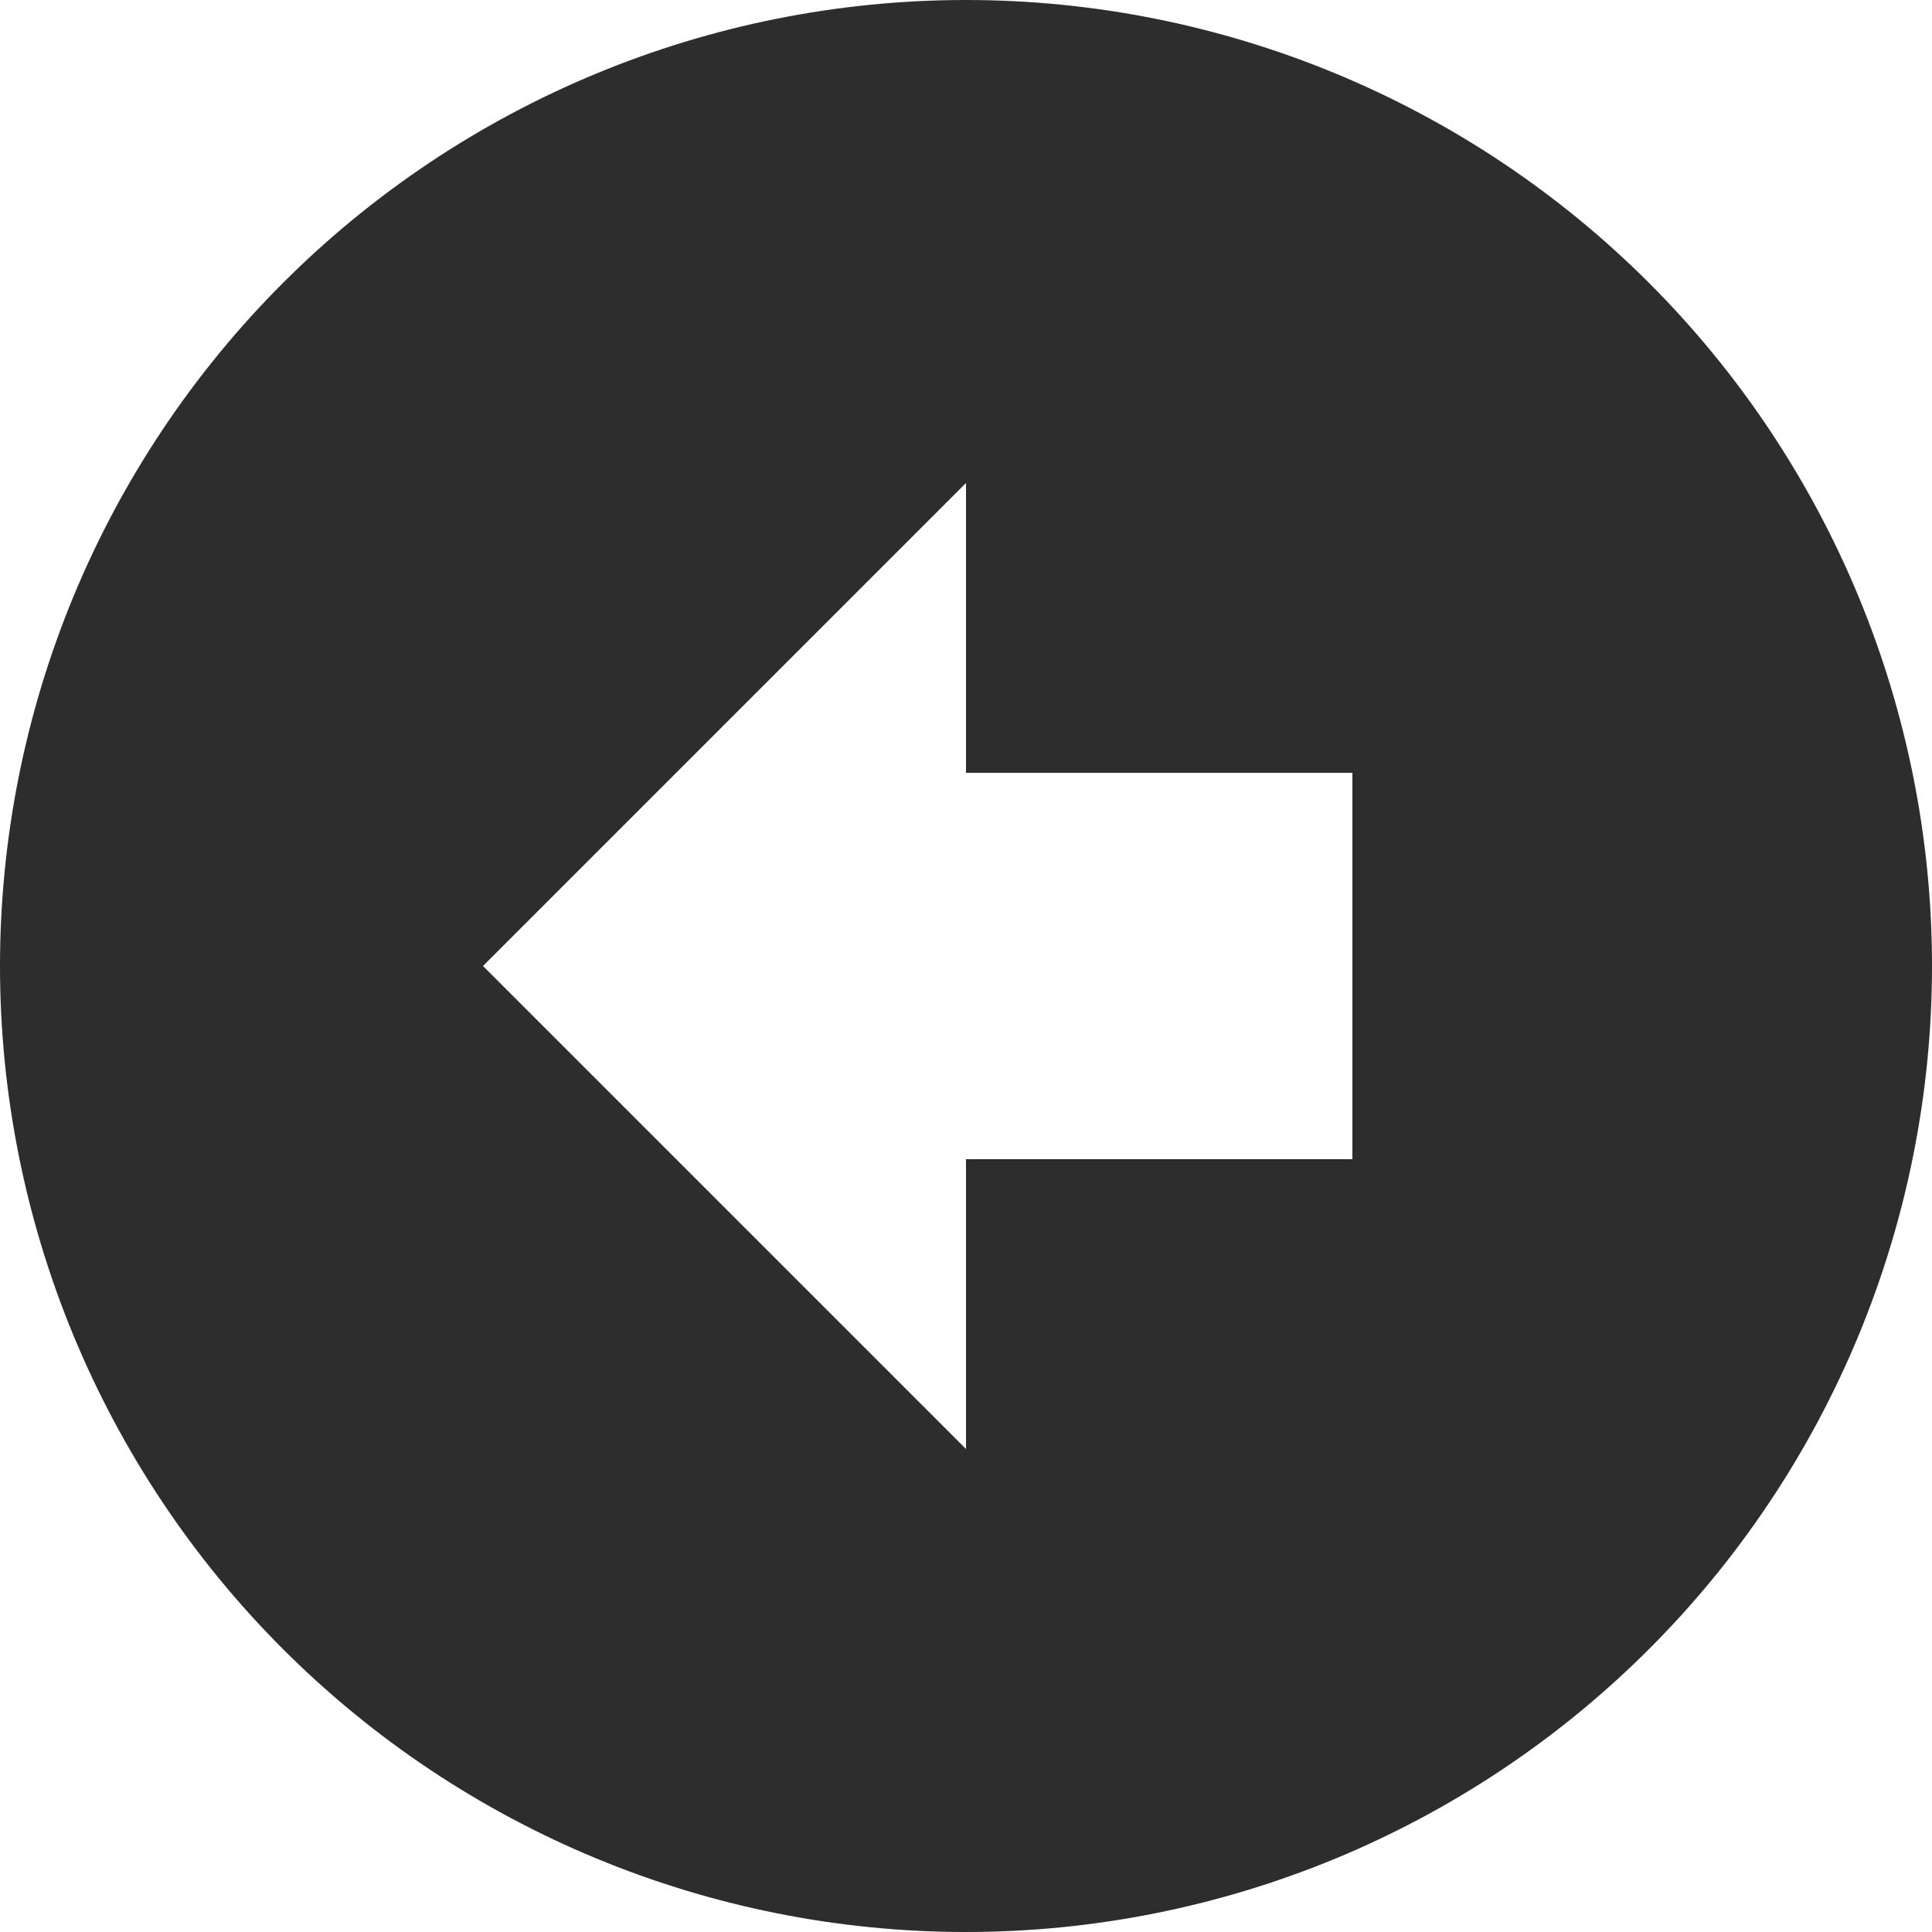
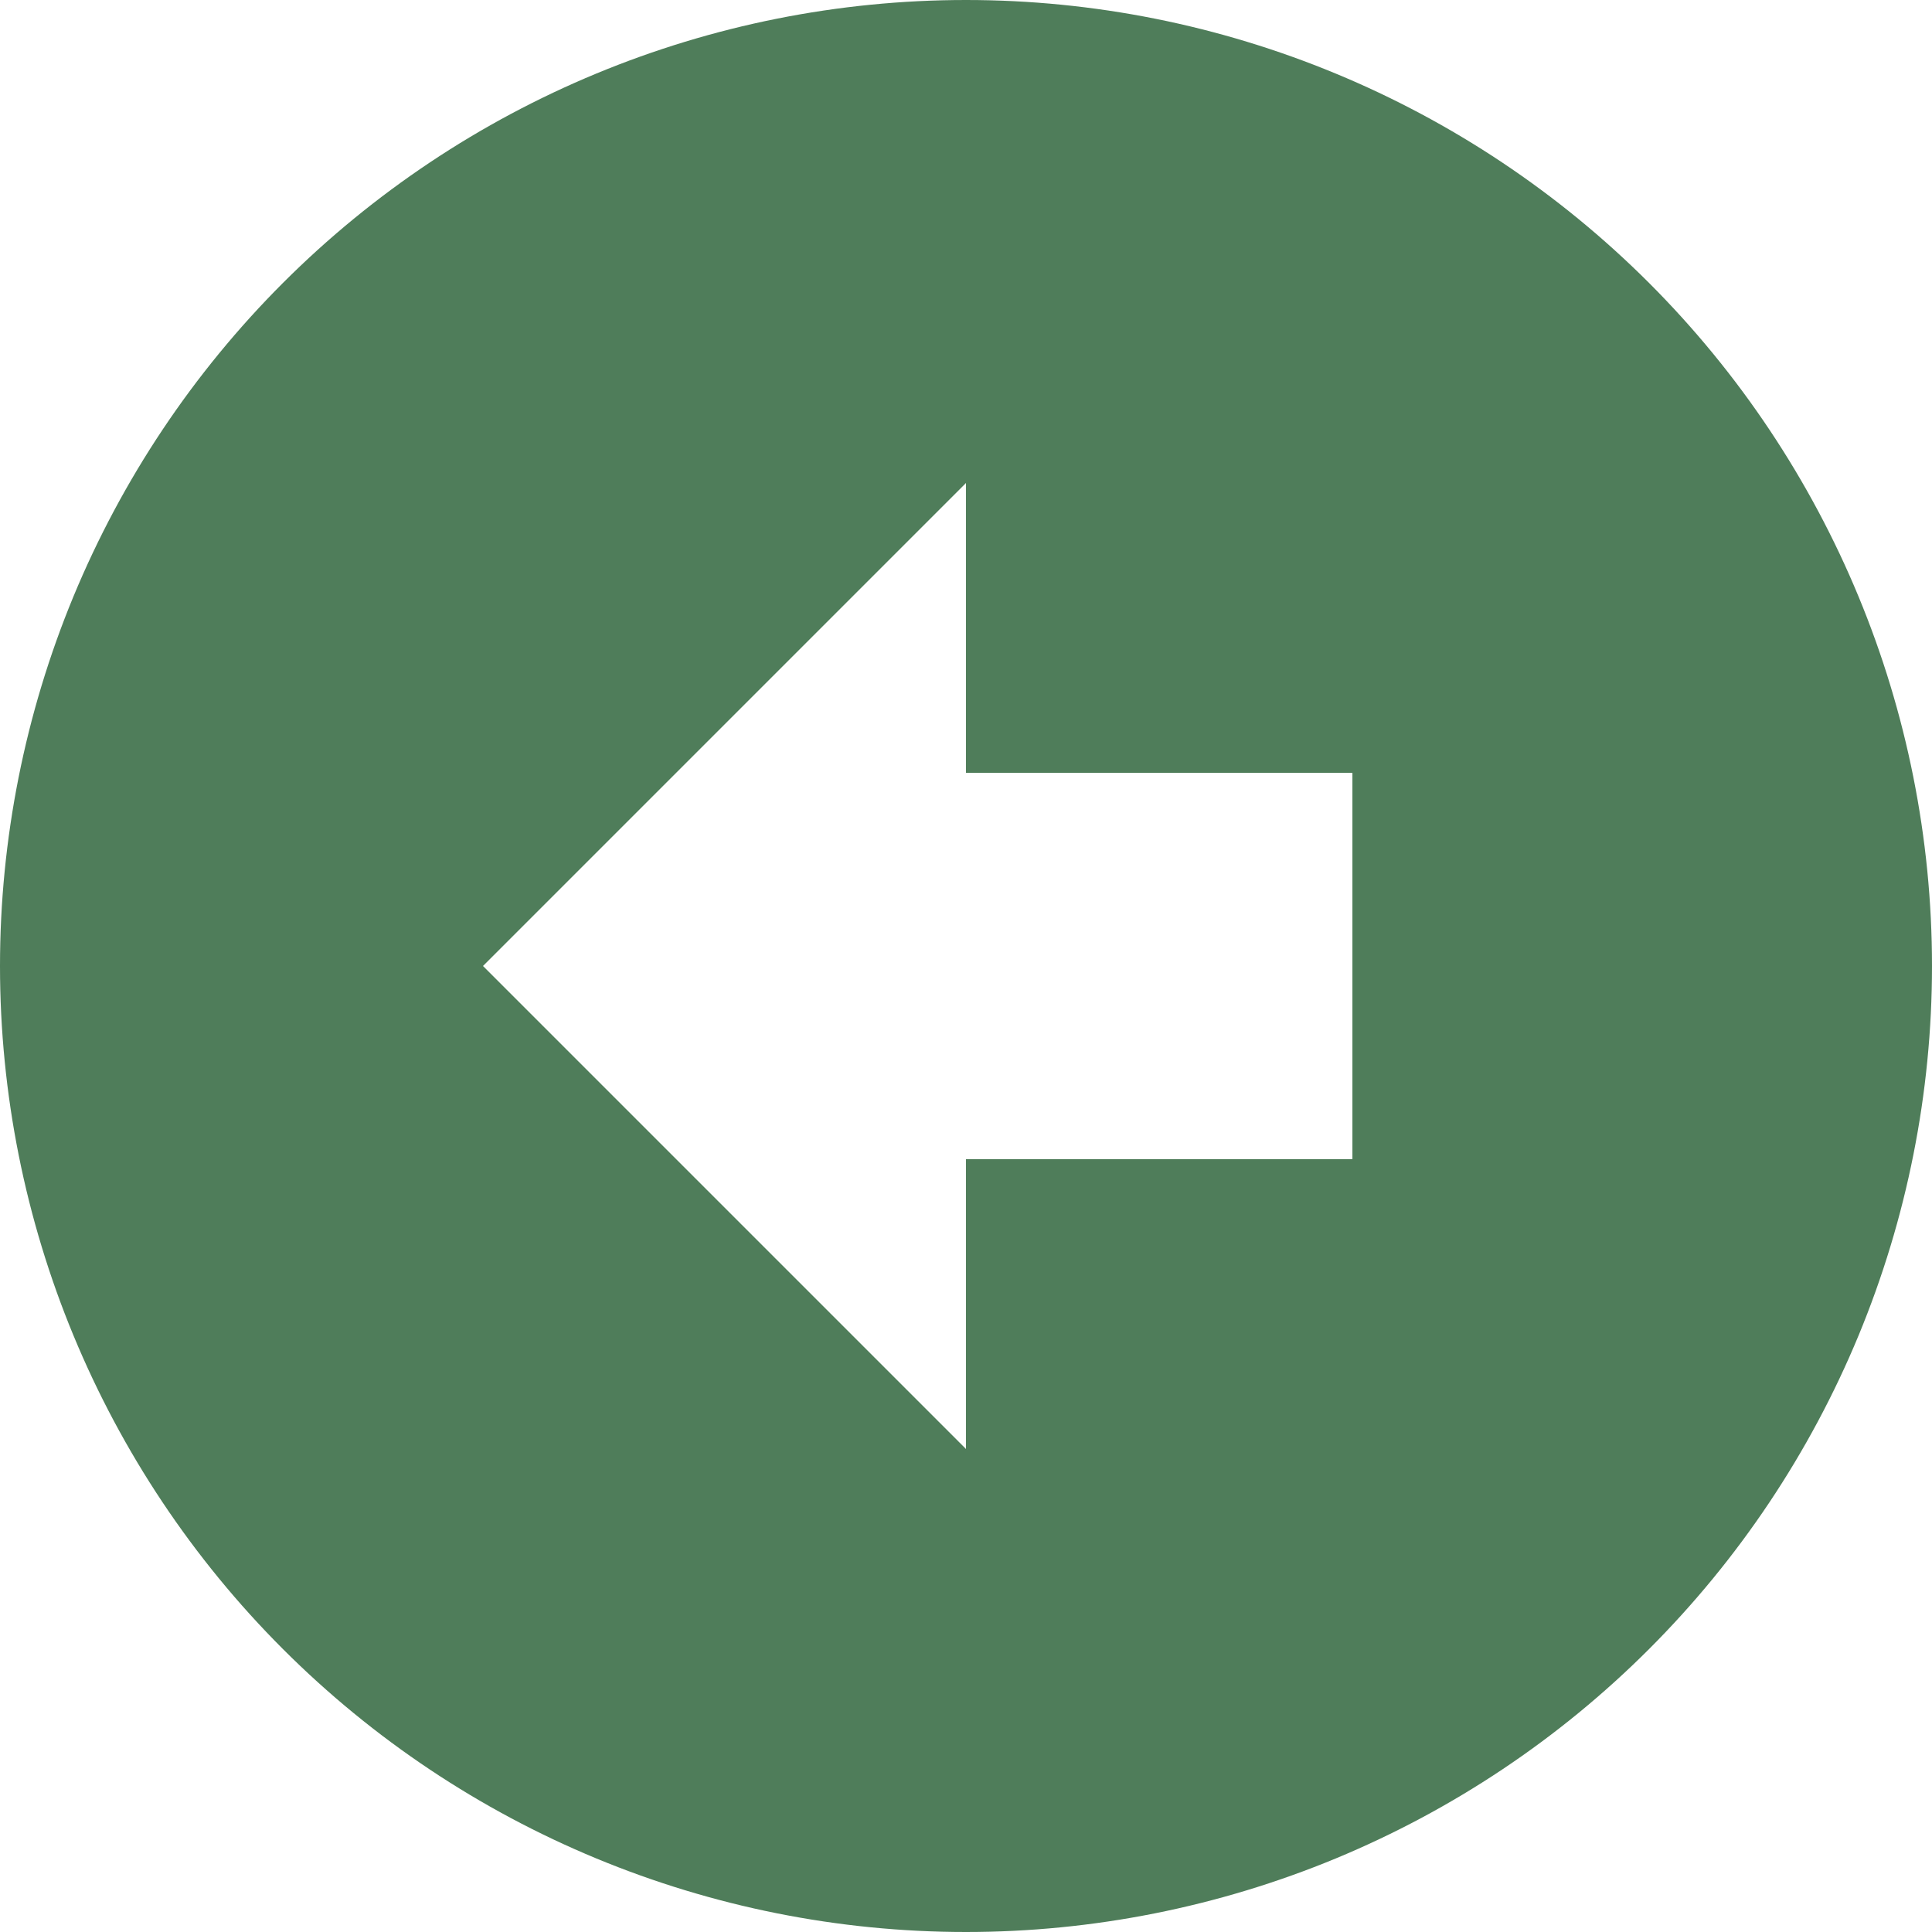
<svg xmlns="http://www.w3.org/2000/svg" width="20" height="20" viewBox="0 0 20 20" fill="none">
-   <path d="M20 10C20 11.313 19.741 12.614 19.239 13.827C18.736 15.04 18 16.142 17.071 17.071C16.142 18 15.04 18.736 13.827 19.239C12.614 19.741 11.313 20 10 20C7.348 20 4.804 18.946 2.929 17.071C1.054 15.196 4.76837e-06 12.652 4.76837e-06 10C4.76837e-06 8.687 0.259 7.386 0.761 6.173C1.264 4.96 2 3.858 2.929 2.929C4.804 1.054 7.348 0 10 0C12.652 0 15.196 1.054 17.071 2.929C18.946 4.804 20 7.348 20 10ZM5 10L10 15V12H14L14 8L10 8V5L5 10Z" fill="#2D2D2D" />
+   <path d="M20 10C20 11.313 19.741 12.614 19.239 13.827C18.736 15.04 18 16.142 17.071 17.071C16.142 18 15.04 18.736 13.827 19.239C12.614 19.741 11.313 20 10 20C7.348 20 4.804 18.946 2.929 17.071C1.054 15.196 4.76837e-06 12.652 4.76837e-06 10C4.76837e-06 8.687 0.259 7.386 0.761 6.173C1.264 4.96 2 3.858 2.929 2.929C4.804 1.054 7.348 0 10 0C12.652 0 15.196 1.054 17.071 2.929C18.946 4.804 20 7.348 20 10ZM5 10L10 15V12H14L14 8L10 8V5L5 10Z" fill="#4F7D5A" />
</svg>
